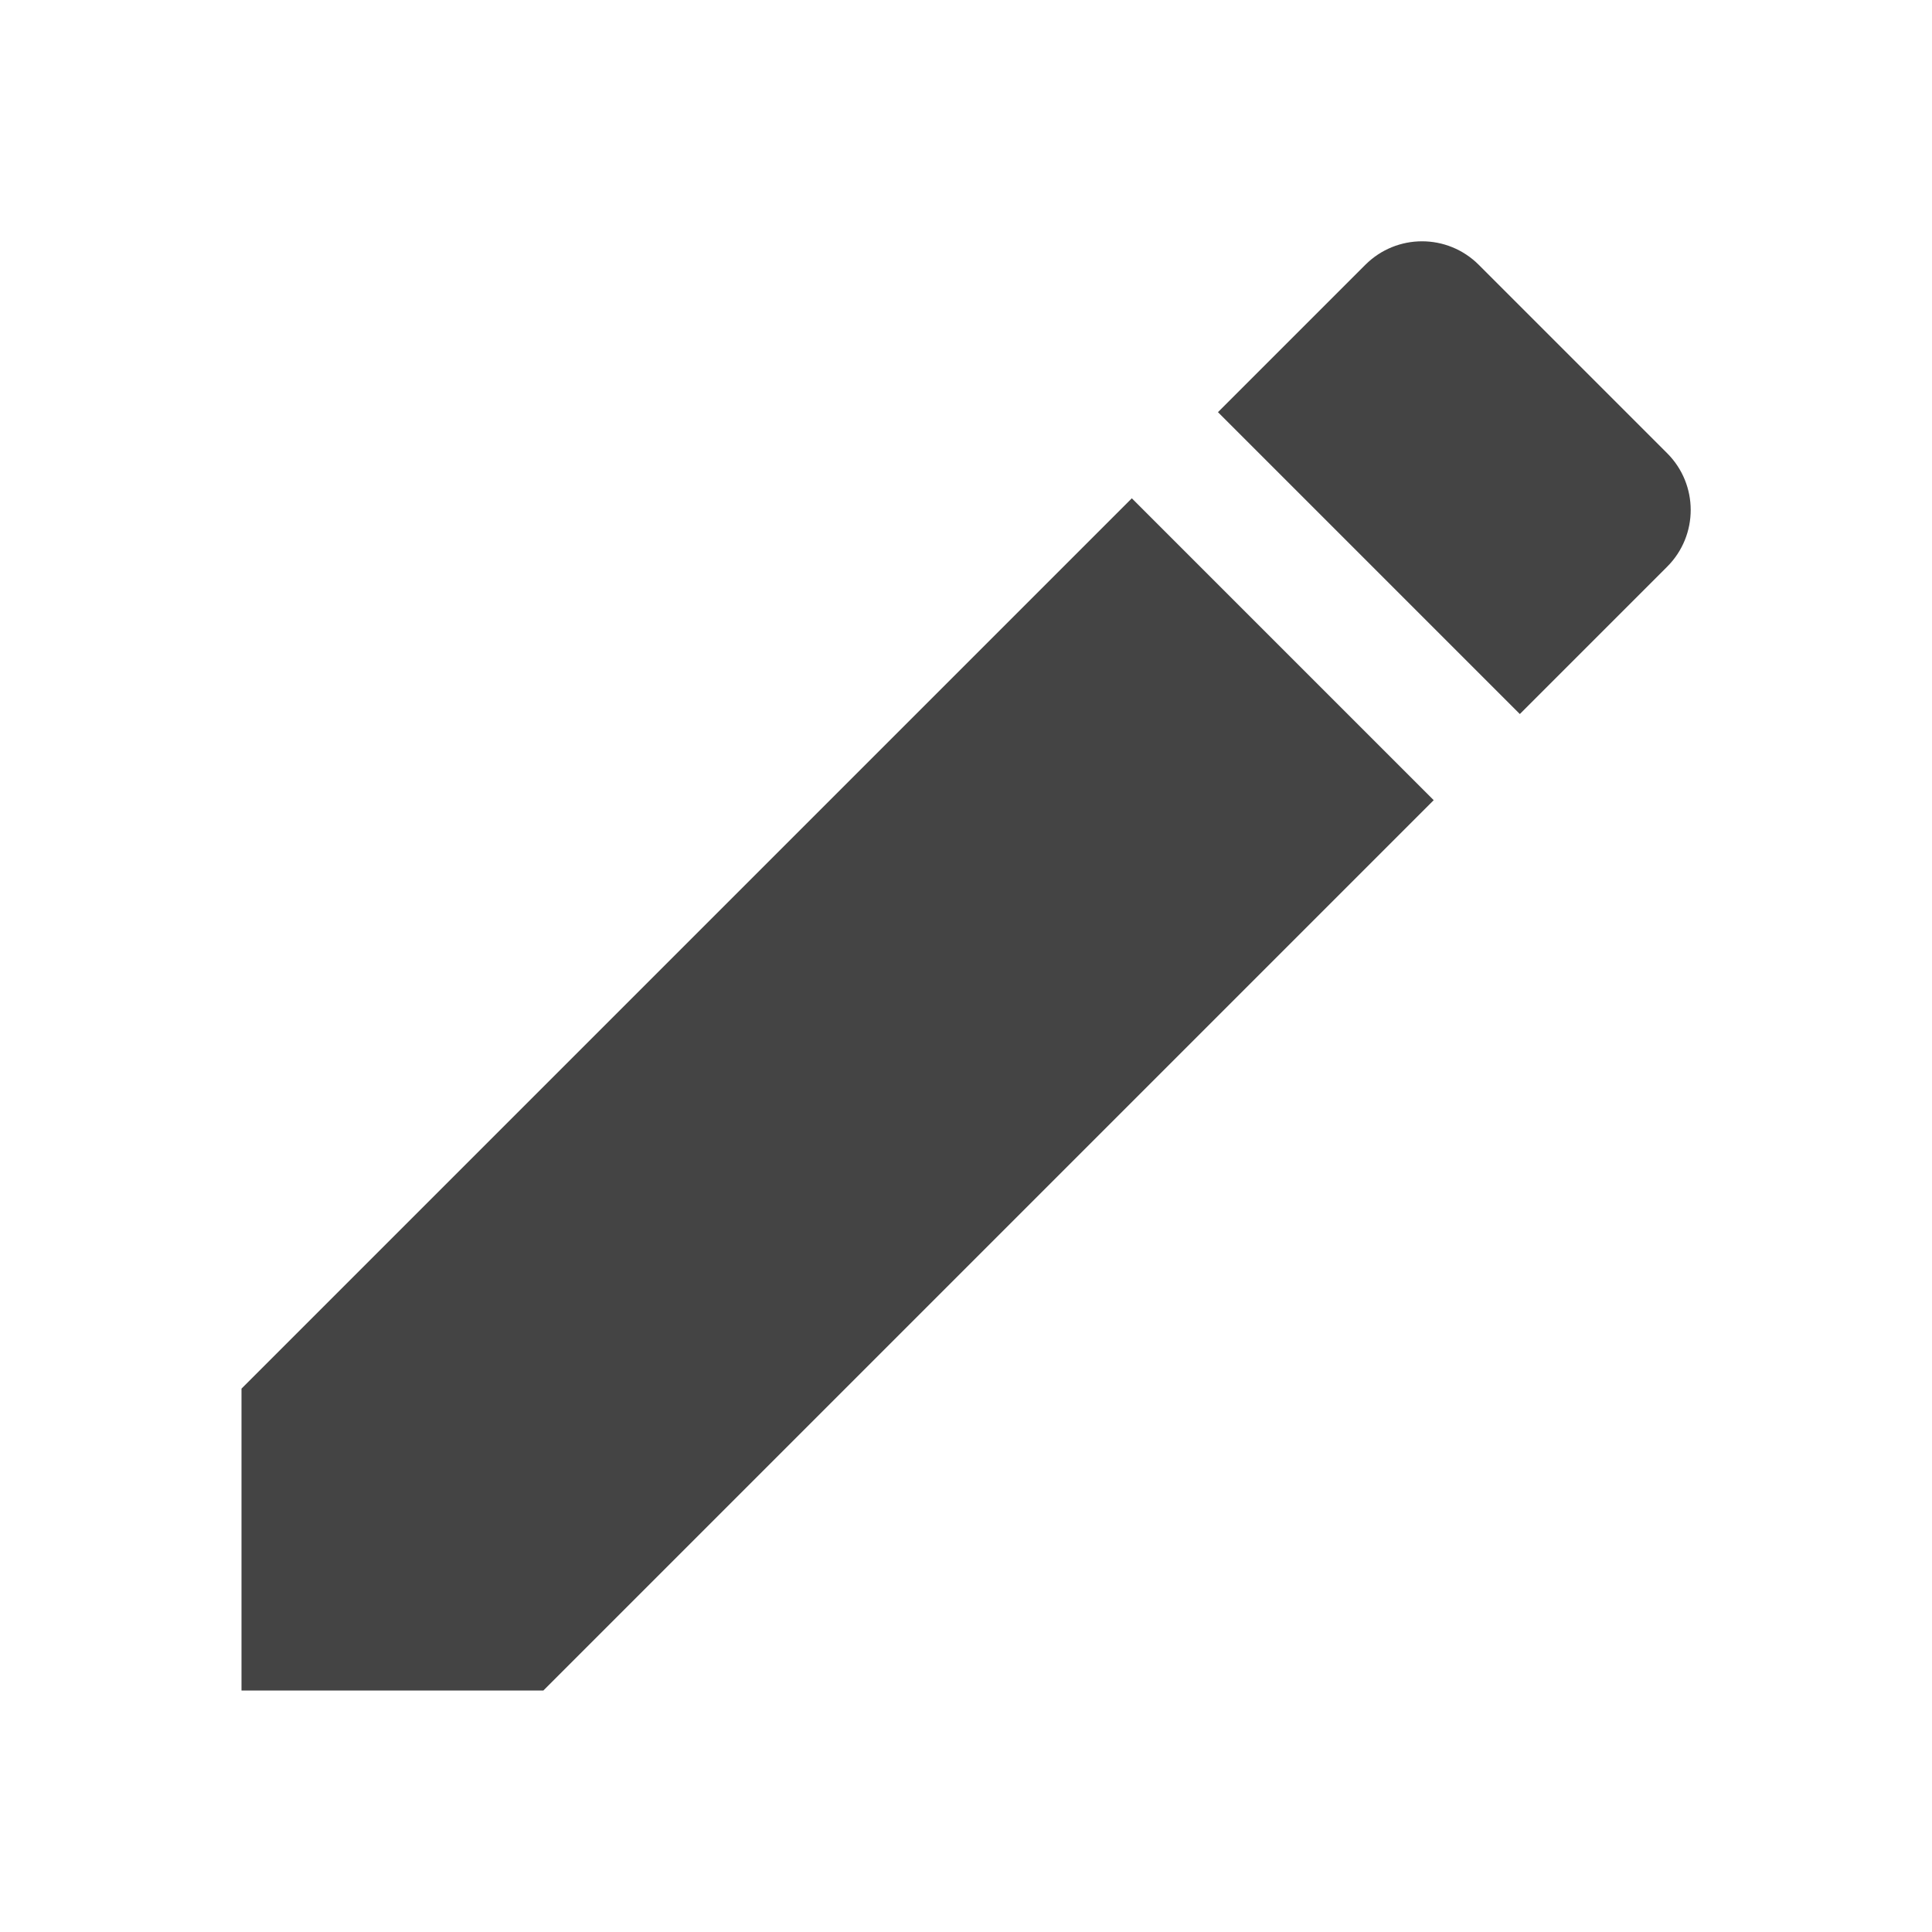
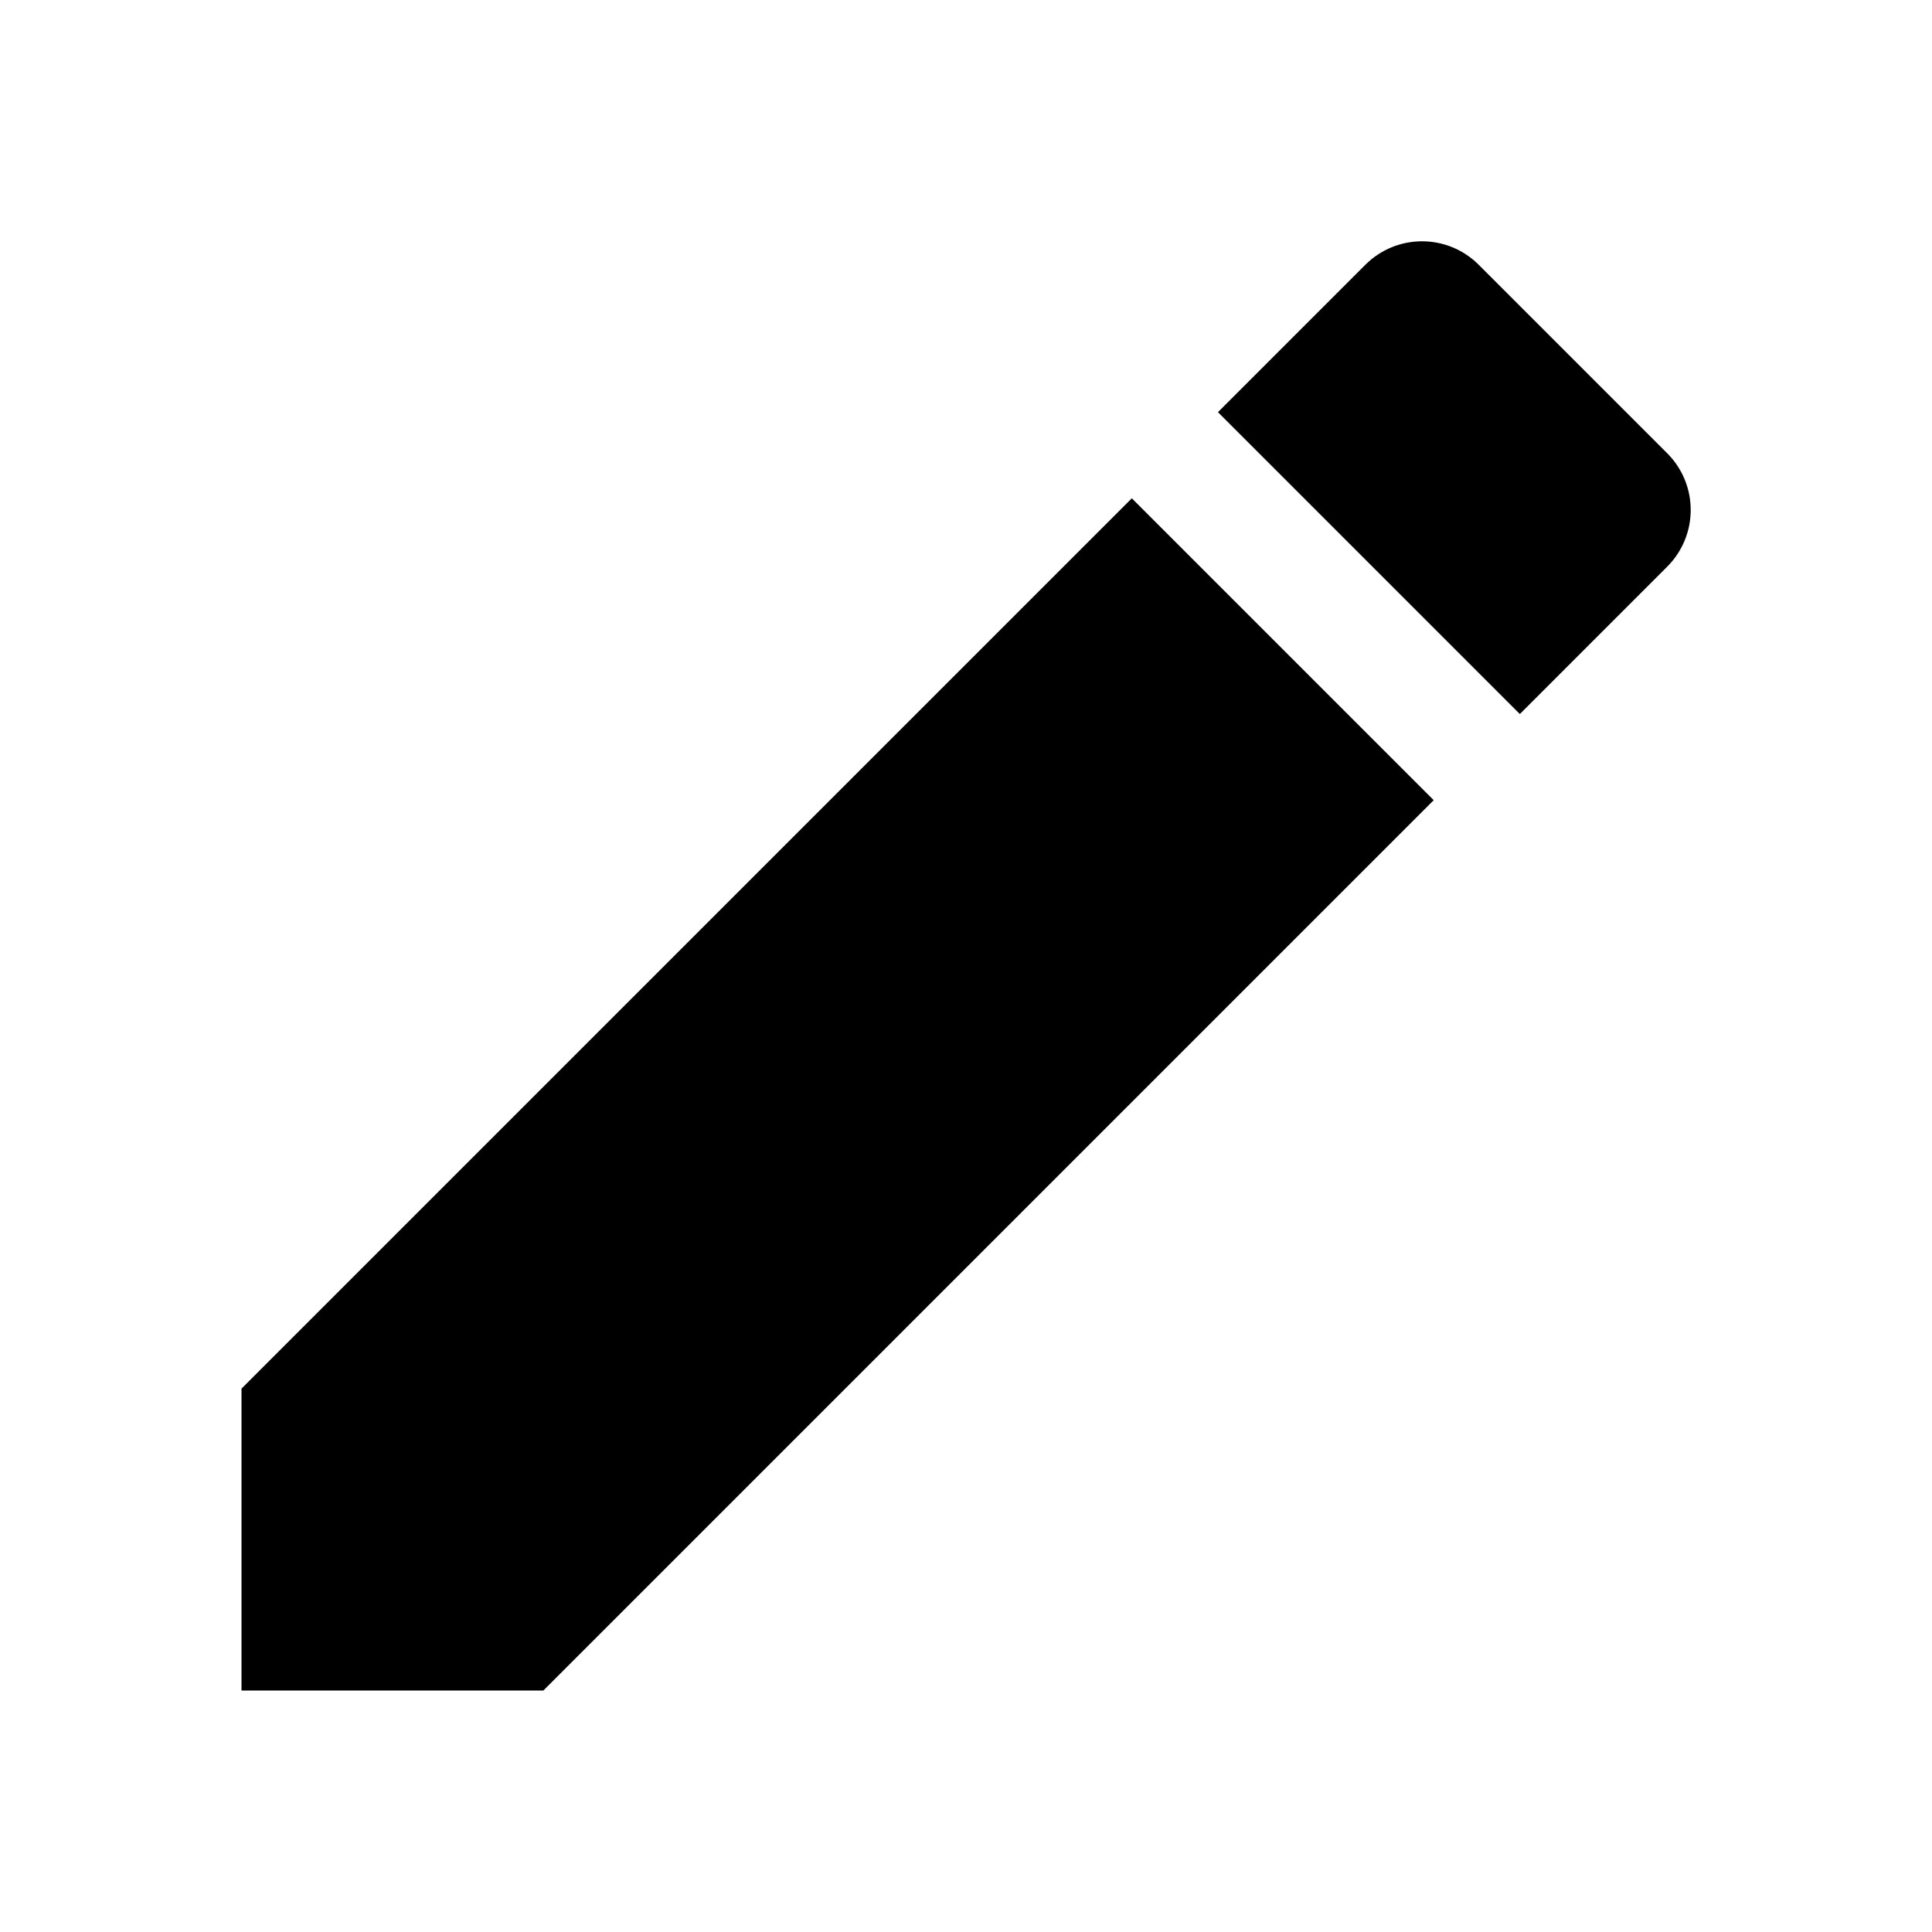
- <svg xmlns="http://www.w3.org/2000/svg" width="24px" height="24px" viewBox="0 0 24 24" fill="#444444">
+ <svg xmlns="http://www.w3.org/2000/svg" width="24px" height="24px" viewBox="0 0 24 24" fill="#000000">
  <path d="M3 17.25V21h3.75L17.81 9.94l-3.75-3.75L3 17.25zM20.71 7.04c.39-.39.39-1.02 0-1.41l-2.34-2.34c-.39-.39-1.02-.39-1.41 0l-1.83 1.83 3.75 3.75 1.83-1.83z" />
  <path d="M0 0h24v24H0z" fill="none" />
</svg>
